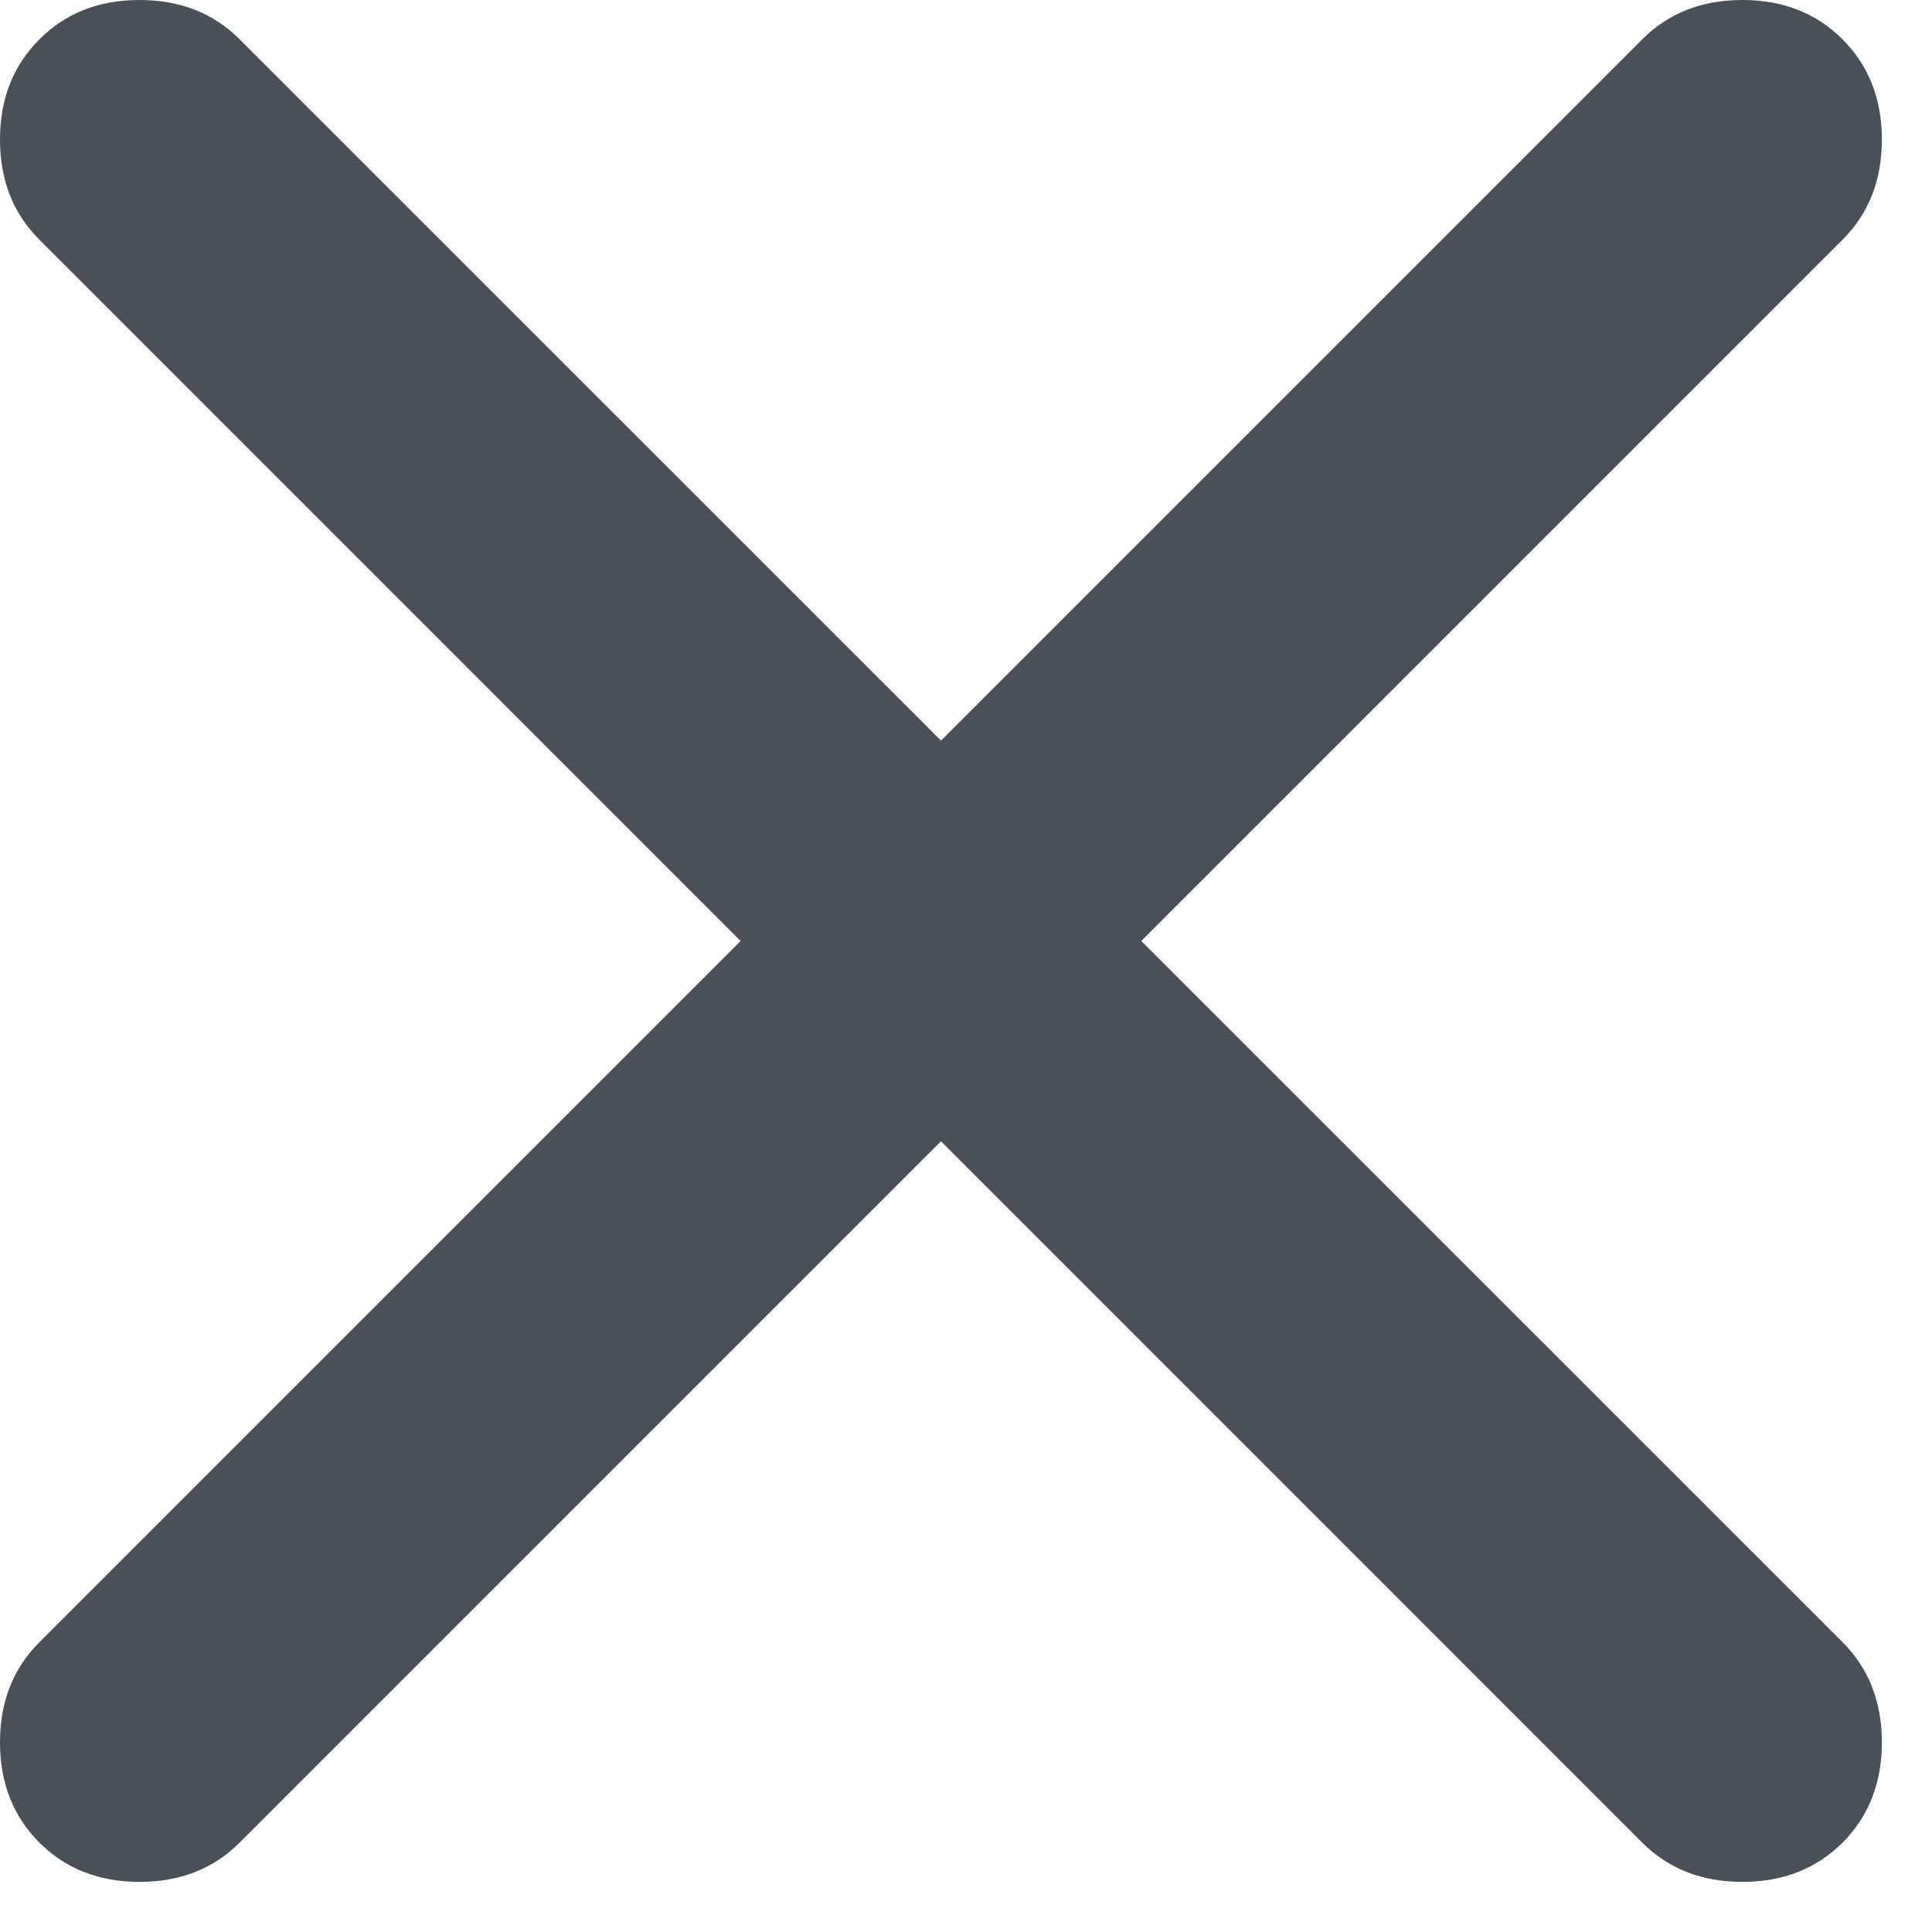
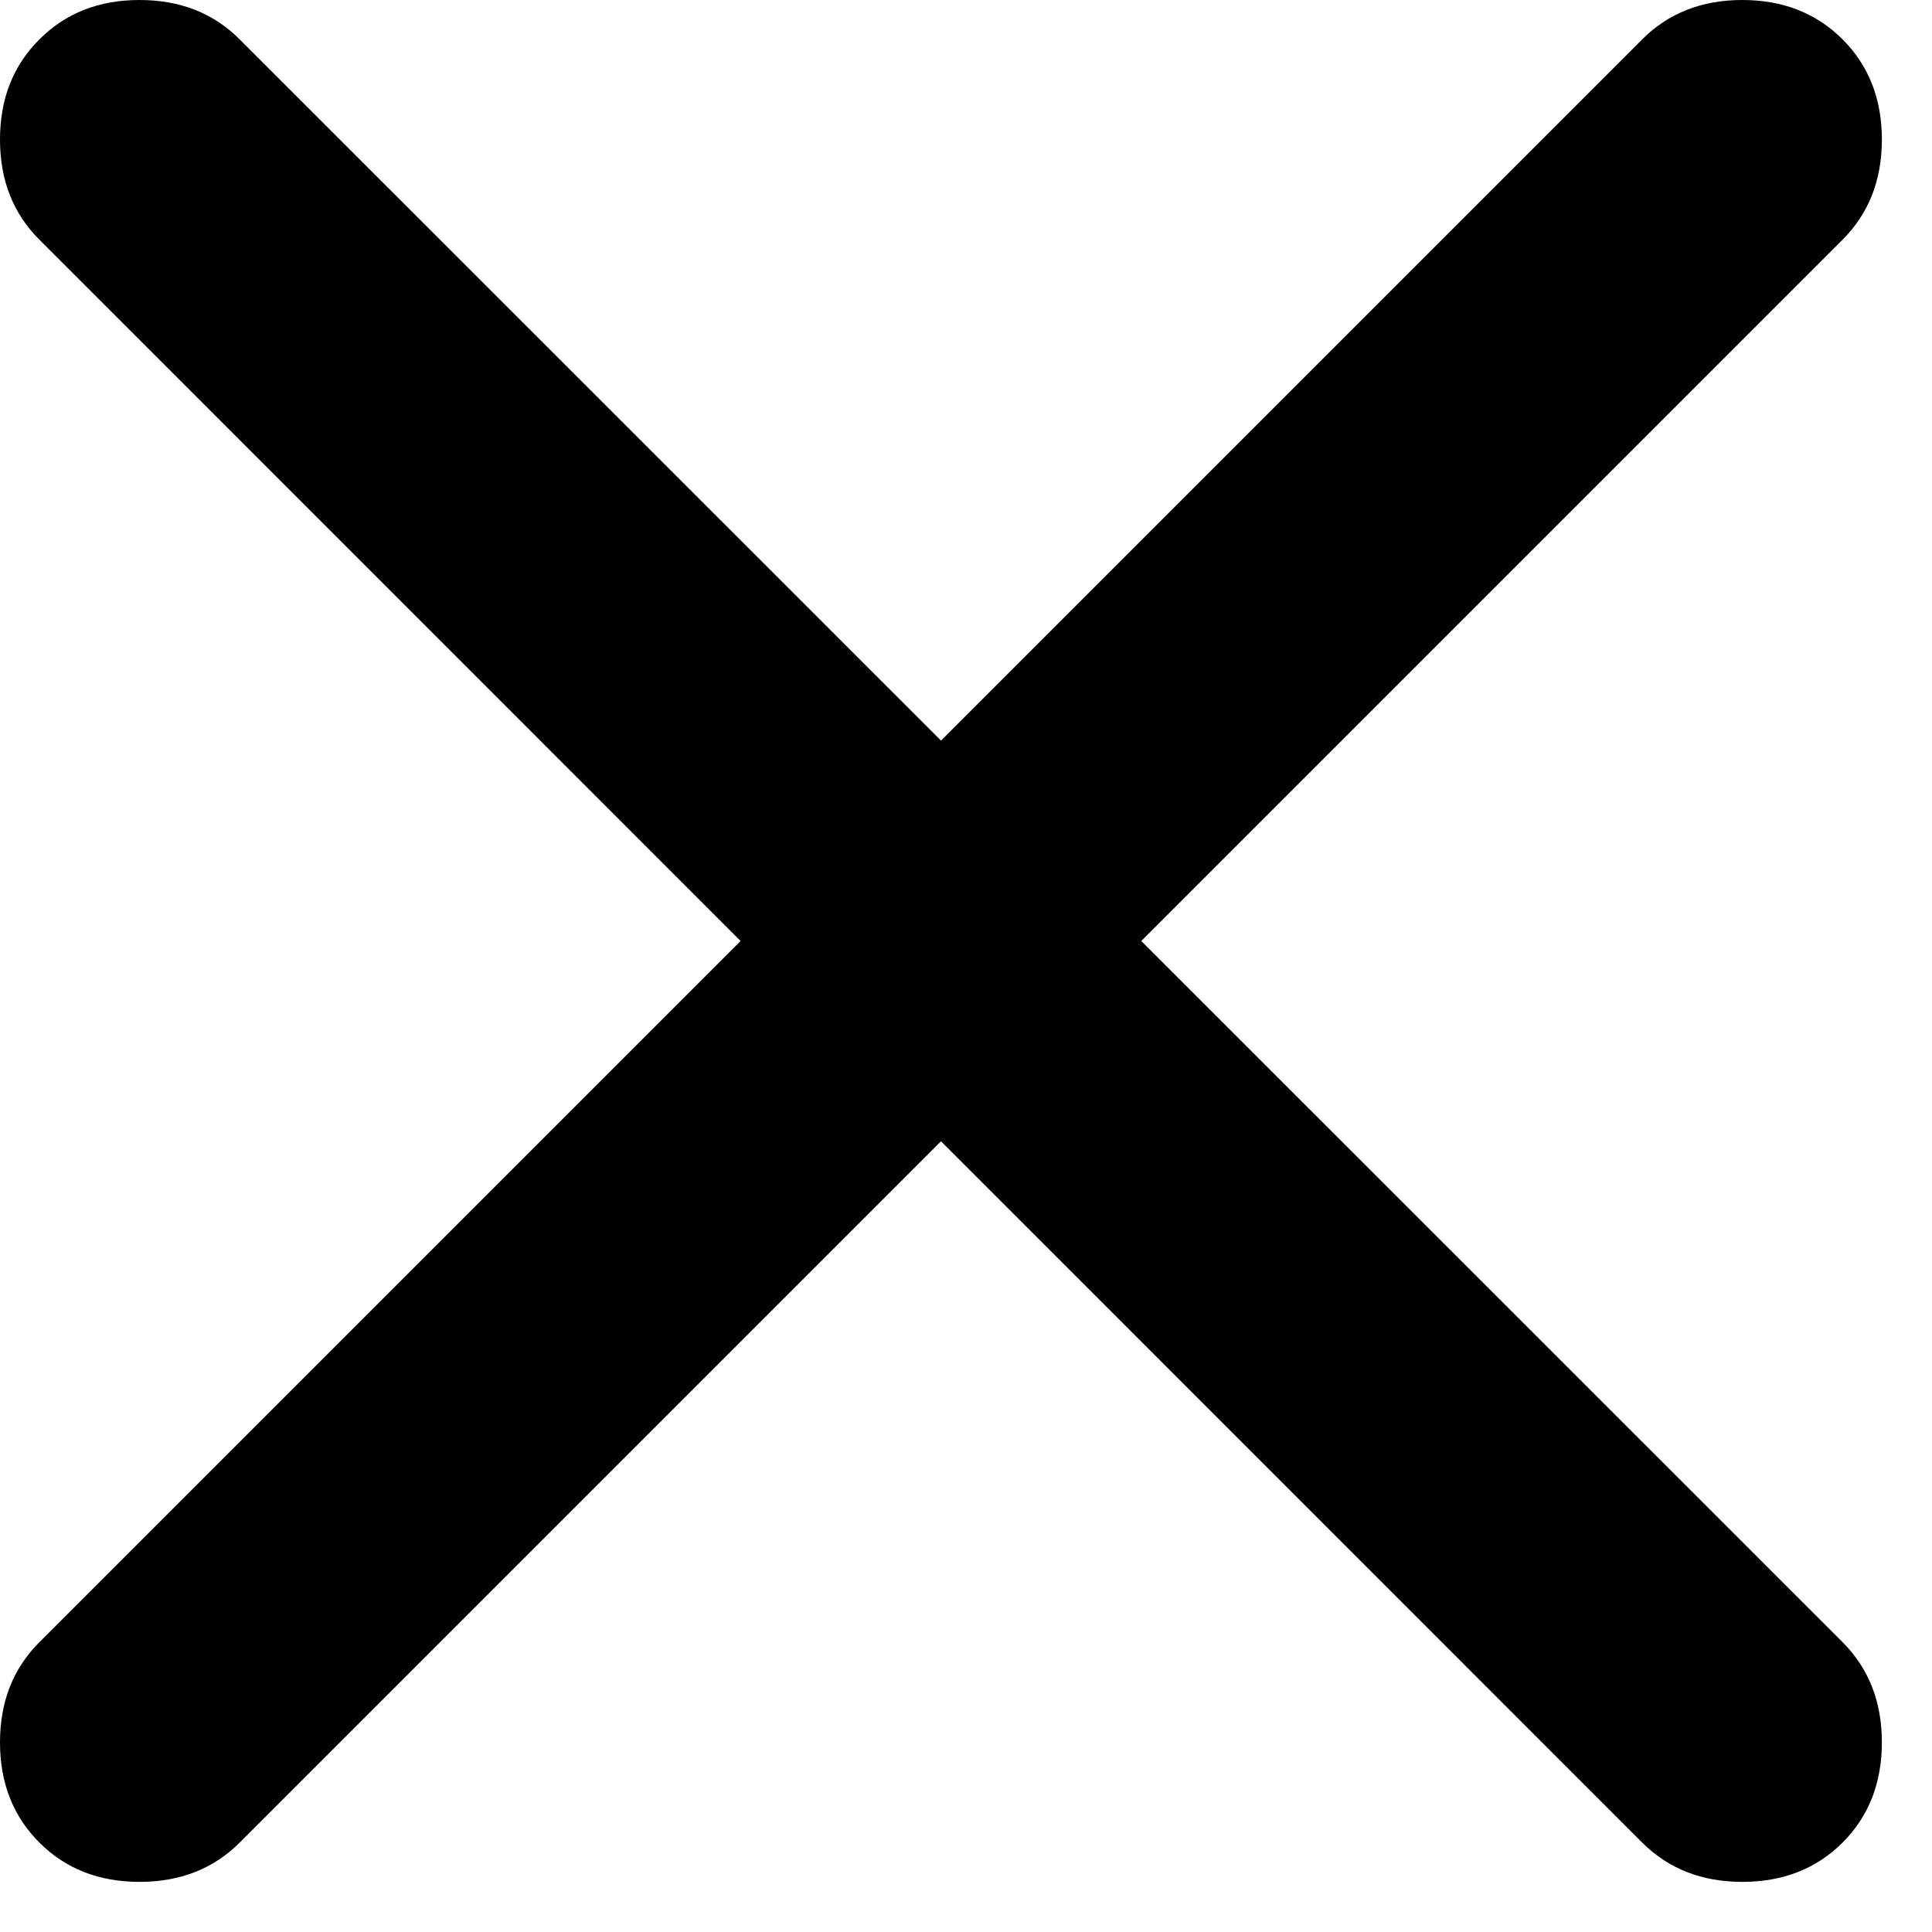
- <svg xmlns="http://www.w3.org/2000/svg" width="18" height="18" viewBox="0 0 18 18" fill="current">
-   <path d="M8.767 10.633L2.233 17.167C1.989 17.411 1.678 17.533 1.3 17.533C0.922 17.533 0.611 17.411 0.367 17.167C0.122 16.922 0 16.611 0 16.233C0 15.856 0.122 15.544 0.367 15.3L6.9 8.767L0.367 2.233C0.122 1.989 0 1.678 0 1.3C0 0.922 0.122 0.611 0.367 0.367C0.611 0.122 0.922 0 1.3 0C1.678 0 1.989 0.122 2.233 0.367L8.767 6.9L15.3 0.367C15.544 0.122 15.856 0 16.233 0C16.611 0 16.922 0.122 17.167 0.367C17.411 0.611 17.533 0.922 17.533 1.3C17.533 1.678 17.411 1.989 17.167 2.233L10.633 8.767L17.167 15.3C17.411 15.544 17.533 15.856 17.533 16.233C17.533 16.611 17.411 16.922 17.167 17.167C16.922 17.411 16.611 17.533 16.233 17.533C15.856 17.533 15.544 17.411 15.3 17.167L8.767 10.633Z" fill="#495057" />
+ <svg xmlns="http://www.w3.org/2000/svg" width="current" height="current" viewBox="0 0 18 18" fill="current">
+   <path d="M8.767 10.633L2.233 17.167C1.989 17.411 1.678 17.533 1.3 17.533C0.922 17.533 0.611 17.411 0.367 17.167C0.122 16.922 0 16.611 0 16.233C0 15.856 0.122 15.544 0.367 15.3L6.9 8.767L0.367 2.233C0.122 1.989 0 1.678 0 1.3C0 0.922 0.122 0.611 0.367 0.367C0.611 0.122 0.922 0 1.3 0C1.678 0 1.989 0.122 2.233 0.367L8.767 6.9L15.3 0.367C15.544 0.122 15.856 0 16.233 0C16.611 0 16.922 0.122 17.167 0.367C17.411 0.611 17.533 0.922 17.533 1.3C17.533 1.678 17.411 1.989 17.167 2.233L10.633 8.767L17.167 15.3C17.411 15.544 17.533 15.856 17.533 16.233C17.533 16.611 17.411 16.922 17.167 17.167C16.922 17.411 16.611 17.533 16.233 17.533C15.856 17.533 15.544 17.411 15.3 17.167L8.767 10.633Z" fill="current" />
</svg>
